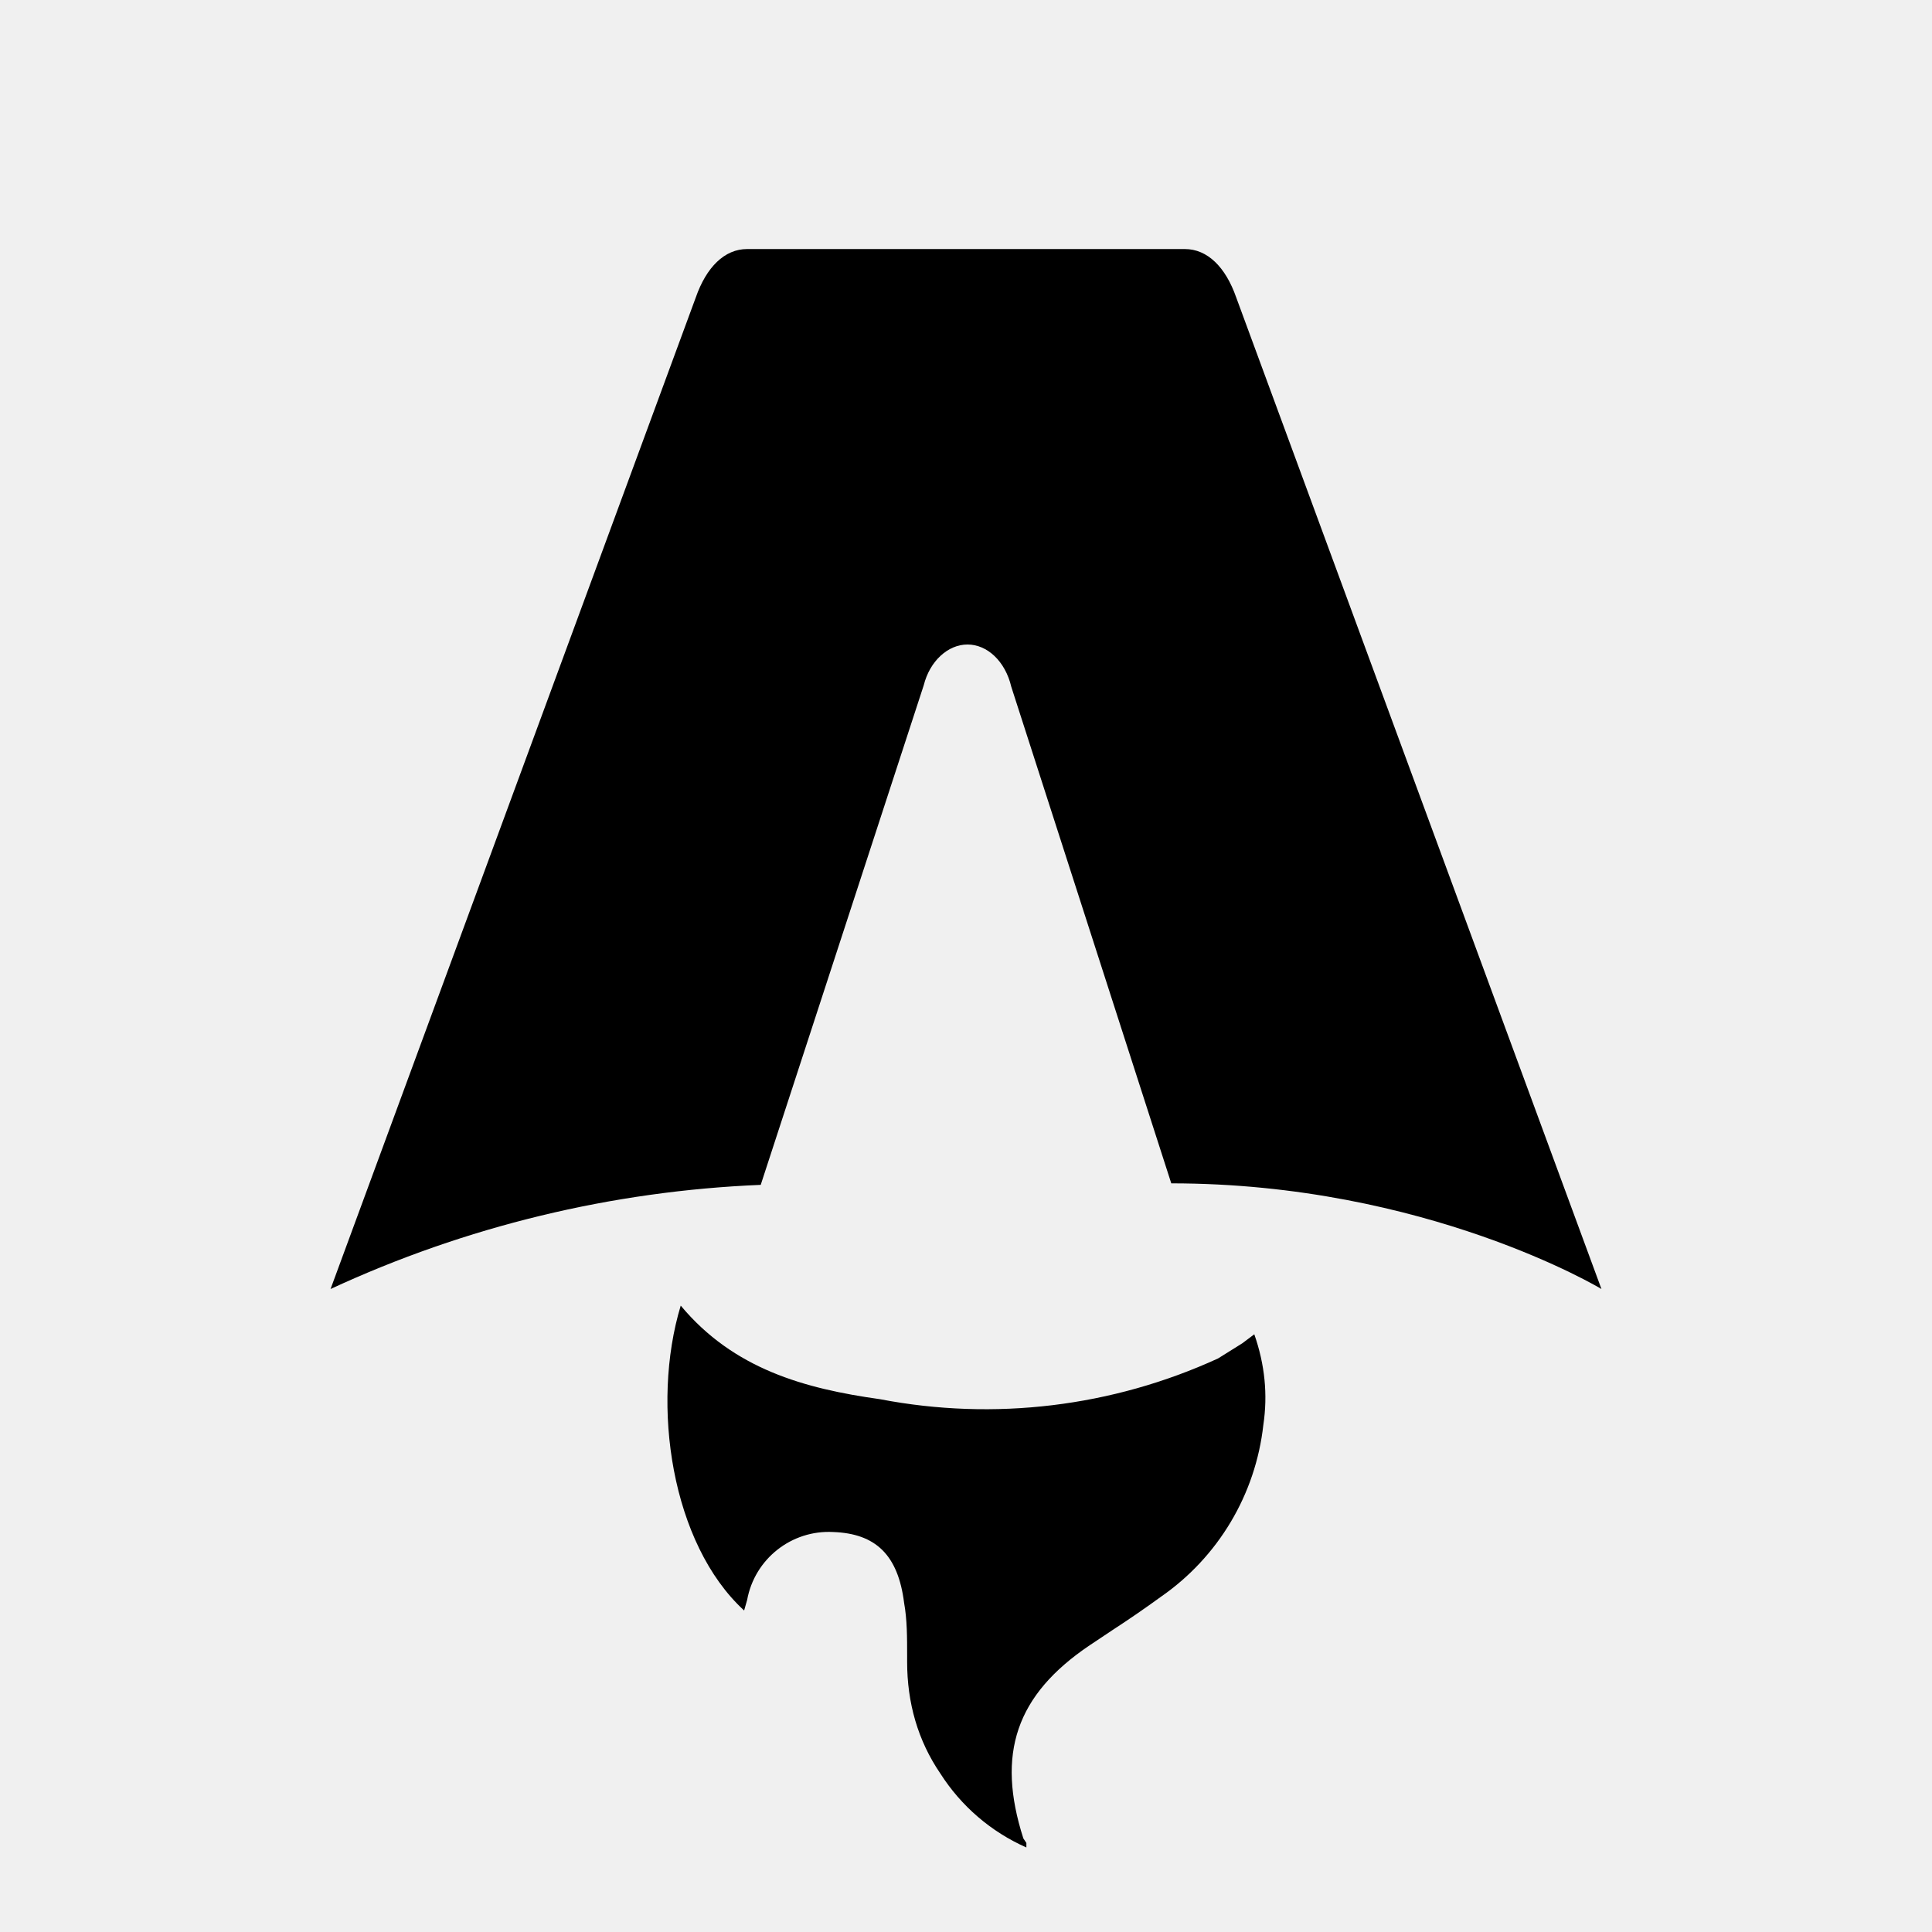
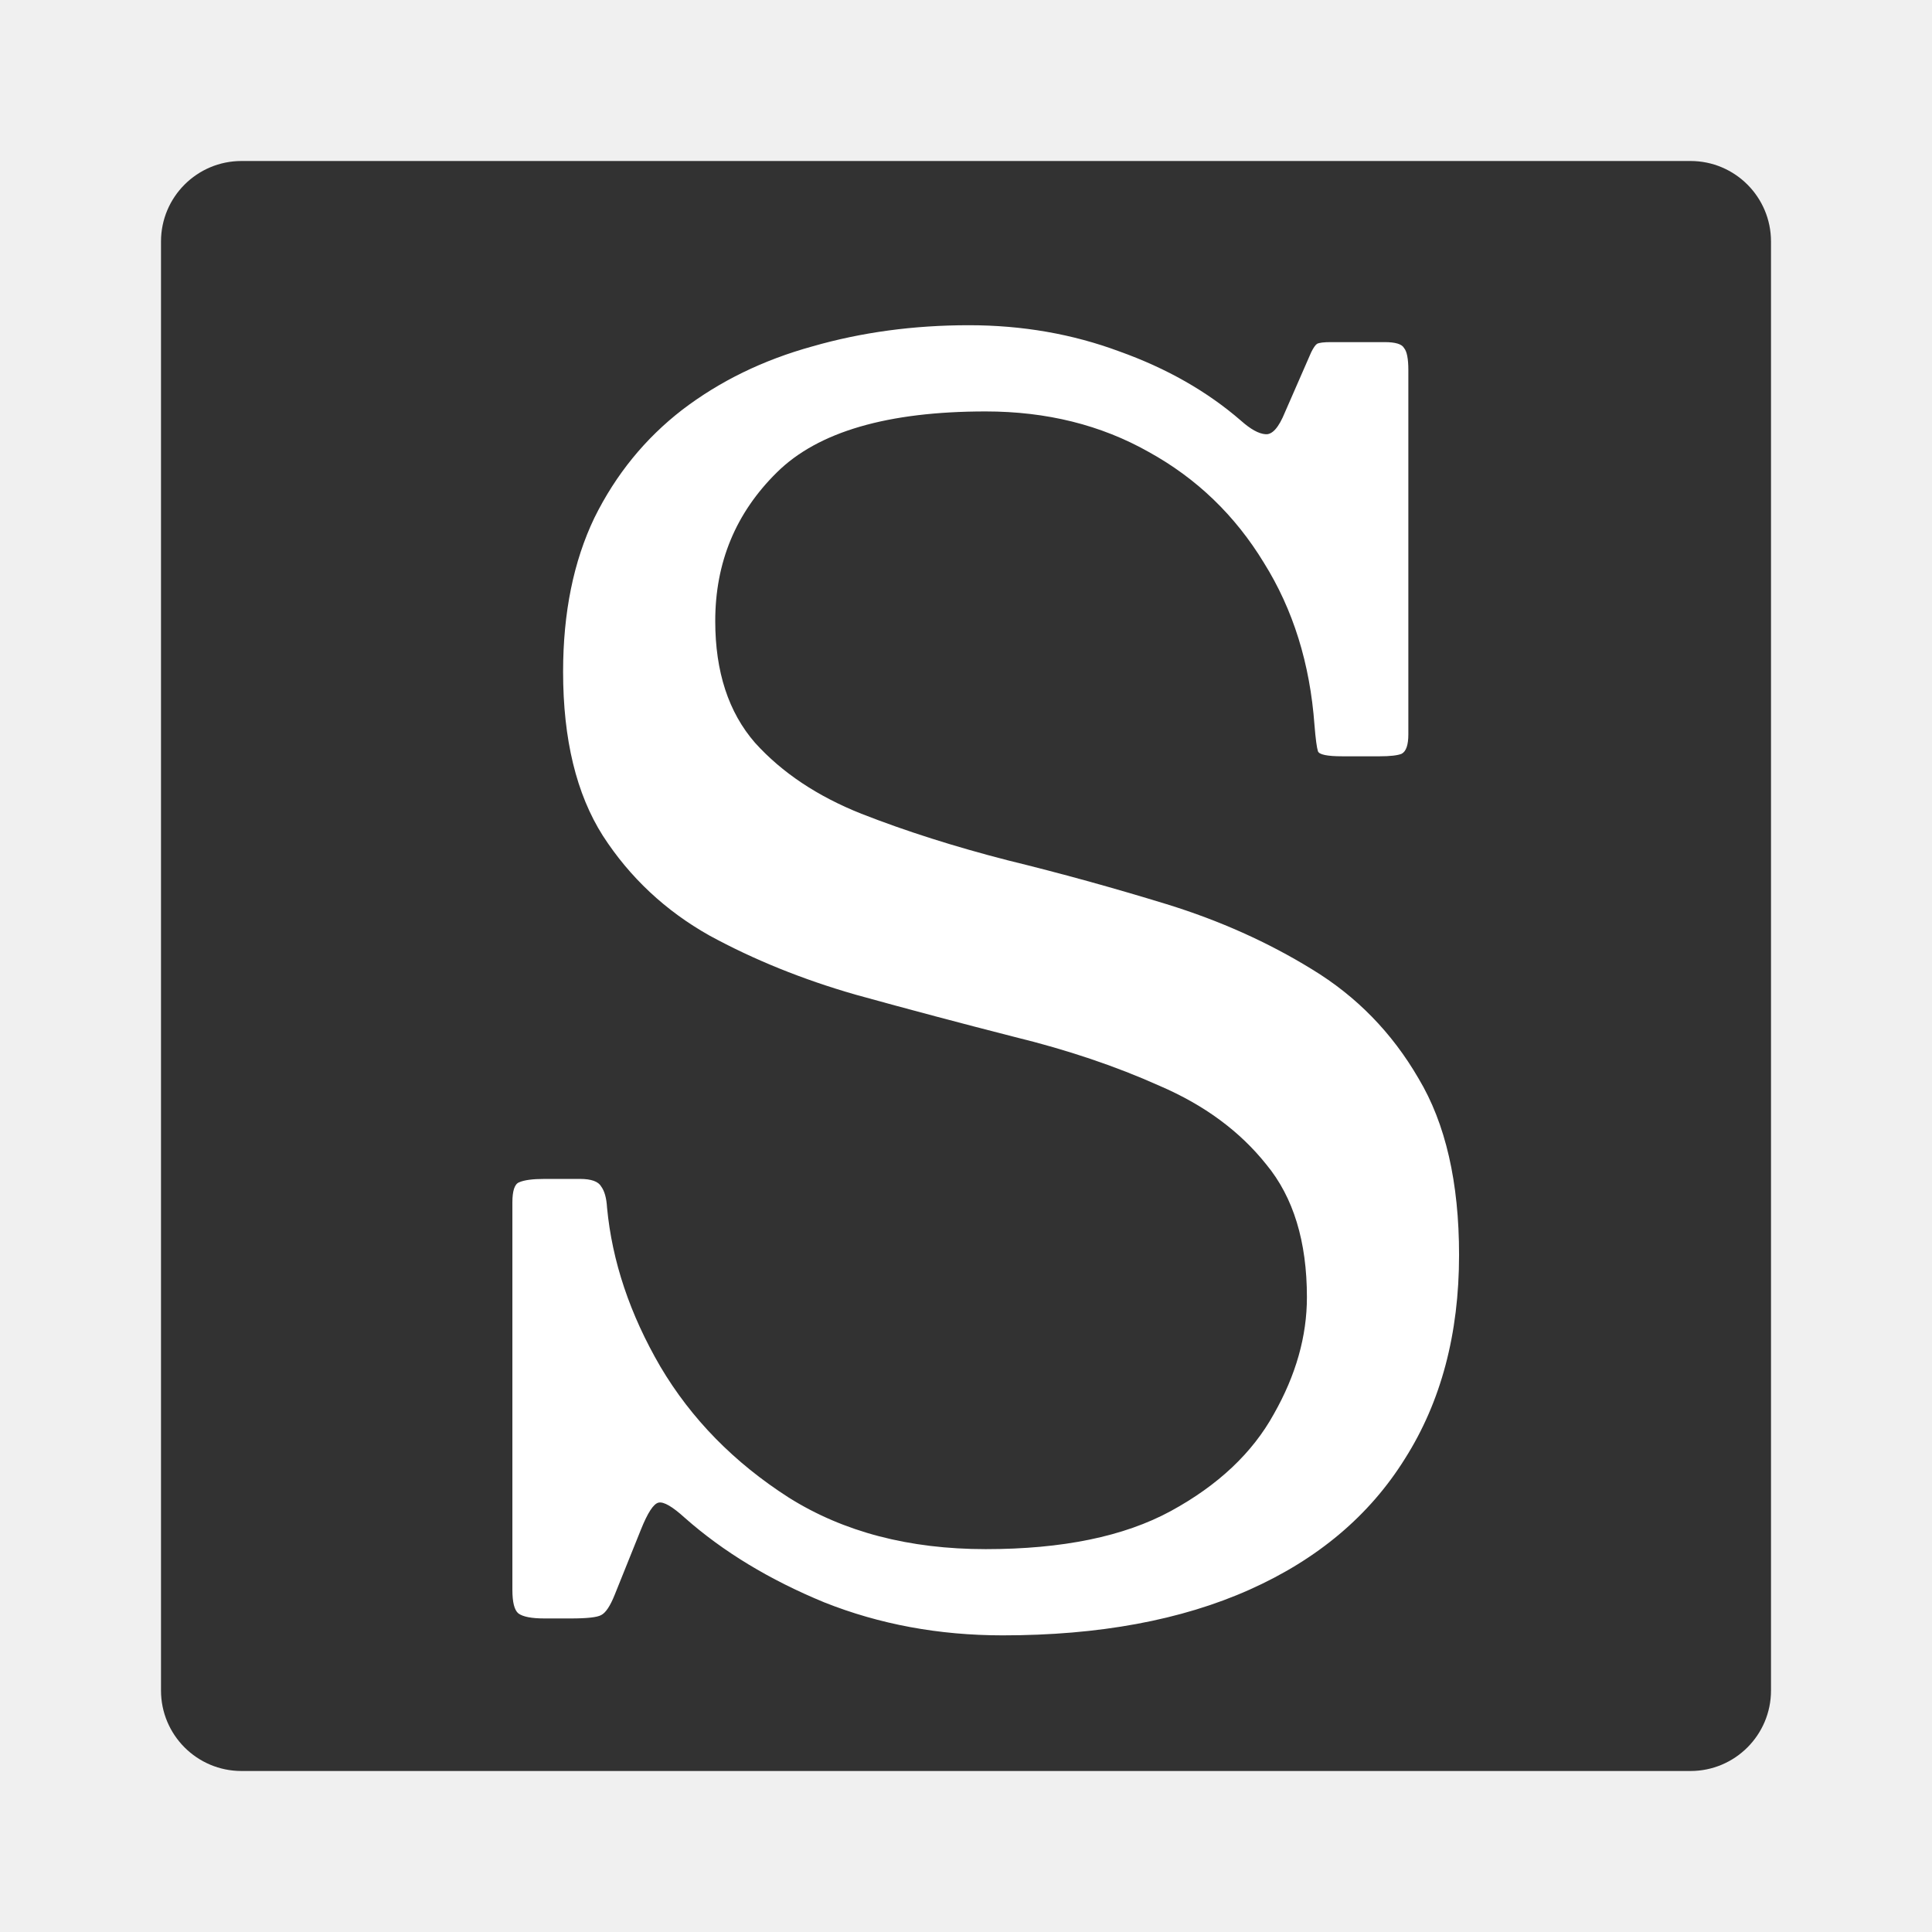
- <svg xmlns="http://www.w3.org/2000/svg" fill="none" viewBox="0 0 128 128">
-   <path d="M50.4 78.5a75.1 75.1 0 0 0-28.5 6.9l24.2-65.7c.7-2 1.9-3.2 3.4-3.2h29c1.5 0 2.7 1.2 3.4 3.2l24.2 65.7s-11.6-7-28.5-7L67 45.5c-.4-1.7-1.6-2.8-2.9-2.8-1.3 0-2.5 1.1-2.9 2.7L50.4 78.5Zm-1.1 28.2Zm-4.2-20.2c-2 6.6-.6 15.8 4.2 20.2a17.5 17.5 0 0 1 .2-.7 5.5 5.5 0 0 1 5.7-4.5c2.8.1 4.3 1.5 4.7 4.7.2 1.1.2 2.3.2 3.5v.4c0 2.7.7 5.2 2.2 7.4a13 13 0 0 0 5.7 4.9v-.3l-.2-.3c-1.8-5.6-.5-9.5 4.4-12.8l1.5-1a73 73 0 0 0 3.2-2.2 16 16 0 0 0 6.8-11.4c.3-2 .1-4-.6-6l-.8.6-1.6 1a37 37 0 0 1-22.4 2.7c-5-.7-9.7-2-13.2-6.2Z" />
-   <style>
-         path { fill: #000; }
-         @media (prefers-color-scheme: dark) {
-             path { fill: #FFF; }
-         }
-     </style>
+ <svg xmlns="http://www.w3.org/2000/svg" width="24" height="24" viewBox="0 0 24 24" fill="none">
+   <rect x="2" y="2" width="20" height="20" rx="1" fill="#323232" />
+   <path d="M16.329 9.007C16.273 8.243 16.064 7.572 15.7 6.99C15.342 6.402 14.867 5.944 14.271 5.615C13.677 5.279 13.001 5.111 12.245 5.111C11.027 5.111 10.162 5.363 9.652 5.867C9.14 6.371 8.885 6.987 8.885 7.715C8.885 8.345 9.05 8.849 9.379 9.227C9.714 9.598 10.155 9.892 10.701 10.109C11.255 10.326 11.86 10.518 12.518 10.687C13.176 10.848 13.834 11.03 14.492 11.232C15.15 11.435 15.752 11.705 16.298 12.041C16.851 12.377 17.292 12.829 17.621 13.396C17.957 13.956 18.125 14.687 18.125 15.59C18.125 16.57 17.901 17.413 17.453 18.12C17.012 18.828 16.368 19.37 15.521 19.748C14.674 20.126 13.652 20.315 12.455 20.315C11.664 20.315 10.925 20.178 10.239 19.905C9.56 19.625 8.983 19.276 8.507 18.855C8.353 18.715 8.245 18.652 8.181 18.666C8.118 18.68 8.045 18.793 7.961 19.003L7.636 19.811C7.58 19.951 7.524 20.035 7.468 20.063C7.418 20.091 7.293 20.105 7.09 20.105H6.764C6.603 20.105 6.495 20.084 6.439 20.042C6.389 20 6.365 19.902 6.365 19.748V14.939C6.365 14.792 6.393 14.708 6.449 14.687C6.512 14.659 6.617 14.645 6.764 14.645H7.205C7.345 14.645 7.433 14.677 7.468 14.739C7.51 14.796 7.534 14.883 7.541 15.002C7.604 15.667 7.824 16.325 8.203 16.976C8.588 17.627 9.12 18.169 9.799 18.604C10.477 19.03 11.293 19.244 12.245 19.244C13.197 19.244 13.963 19.087 14.544 18.771C15.133 18.45 15.559 18.047 15.825 17.564C16.099 17.081 16.235 16.598 16.235 16.115C16.235 15.422 16.067 14.873 15.731 14.466C15.402 14.053 14.961 13.728 14.408 13.49C13.862 13.245 13.26 13.042 12.602 12.881C11.944 12.713 11.286 12.538 10.628 12.356C9.97 12.167 9.364 11.922 8.812 11.621C8.265 11.313 7.824 10.9 7.489 10.382C7.16 9.864 6.995 9.185 6.995 8.345C6.995 7.61 7.125 6.973 7.383 6.434C7.649 5.895 8.014 5.447 8.476 5.09C8.944 4.733 9.483 4.471 10.092 4.303C10.701 4.128 11.349 4.04 12.035 4.04C12.7 4.04 13.323 4.149 13.904 4.365C14.492 4.575 14.996 4.862 15.416 5.226C15.535 5.332 15.636 5.388 15.72 5.394C15.805 5.402 15.885 5.311 15.962 5.122L16.288 4.376C16.316 4.32 16.34 4.285 16.361 4.271C16.389 4.257 16.445 4.25 16.529 4.25H17.201C17.334 4.25 17.415 4.274 17.442 4.324C17.477 4.365 17.495 4.457 17.495 4.596V9.122C17.495 9.255 17.467 9.335 17.411 9.364C17.362 9.384 17.271 9.395 17.138 9.395H16.676C16.487 9.395 16.386 9.374 16.372 9.332C16.358 9.29 16.343 9.181 16.329 9.007Z" fill="white" />
</svg>
